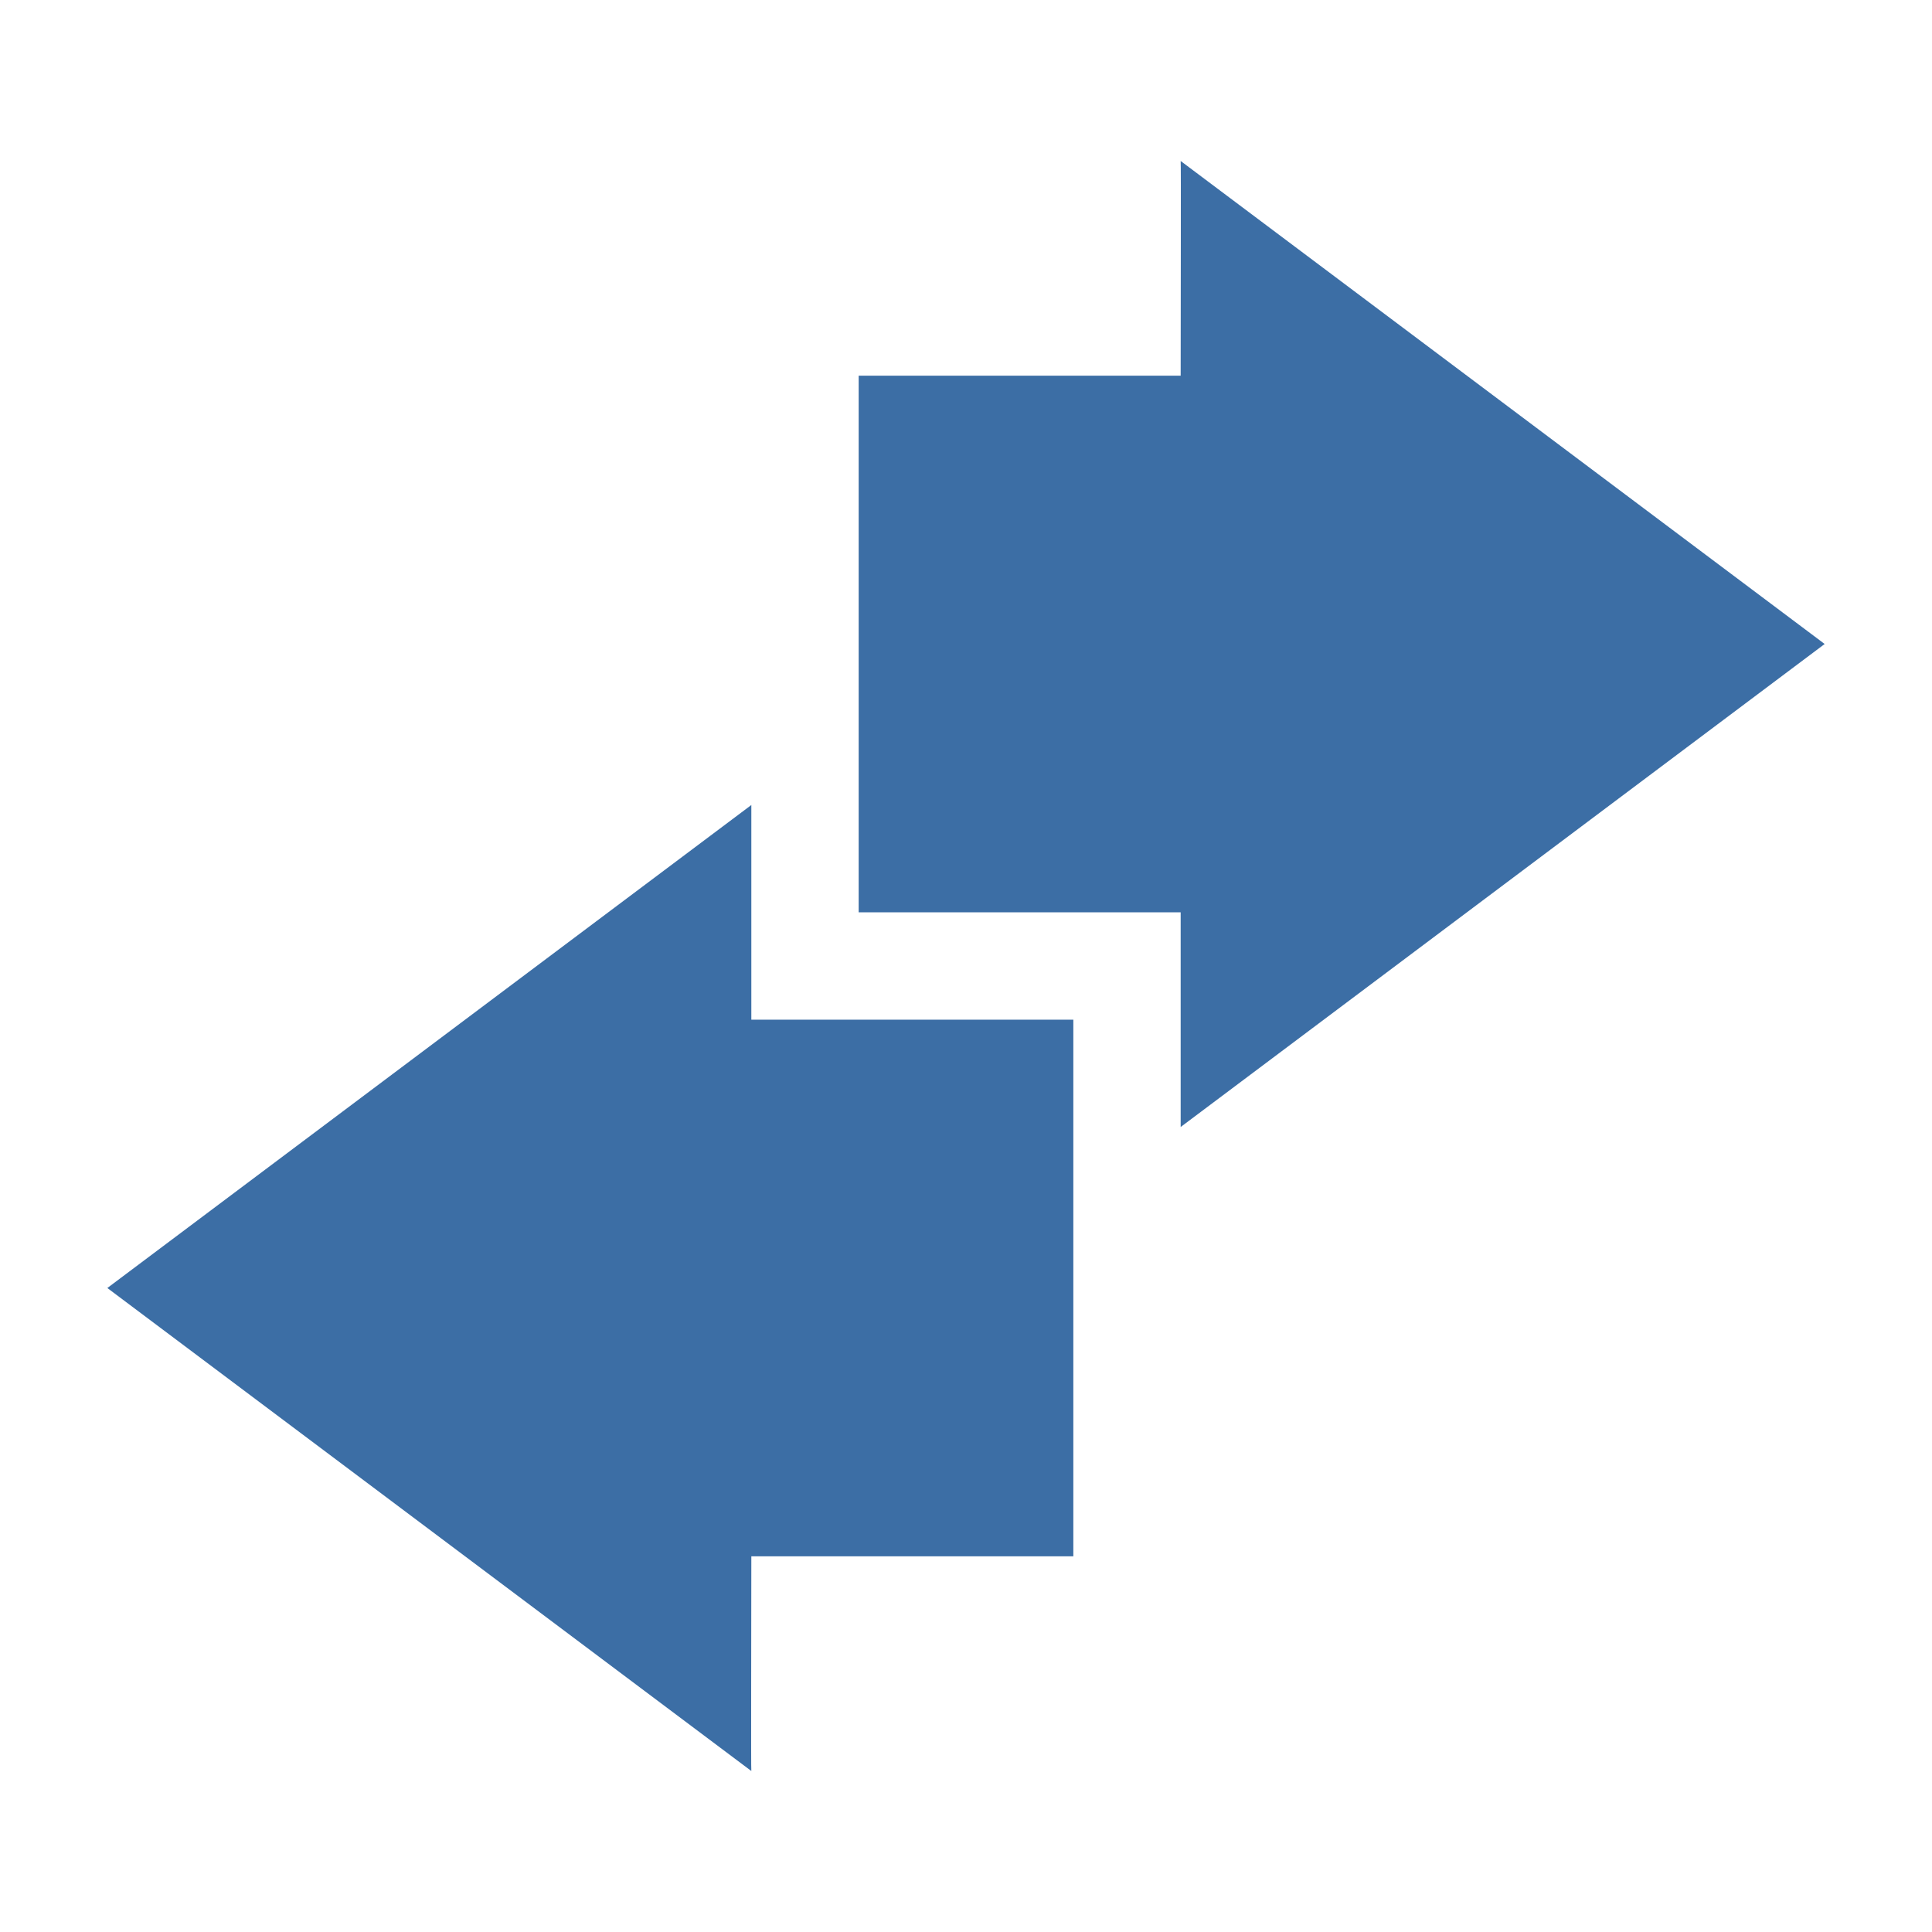
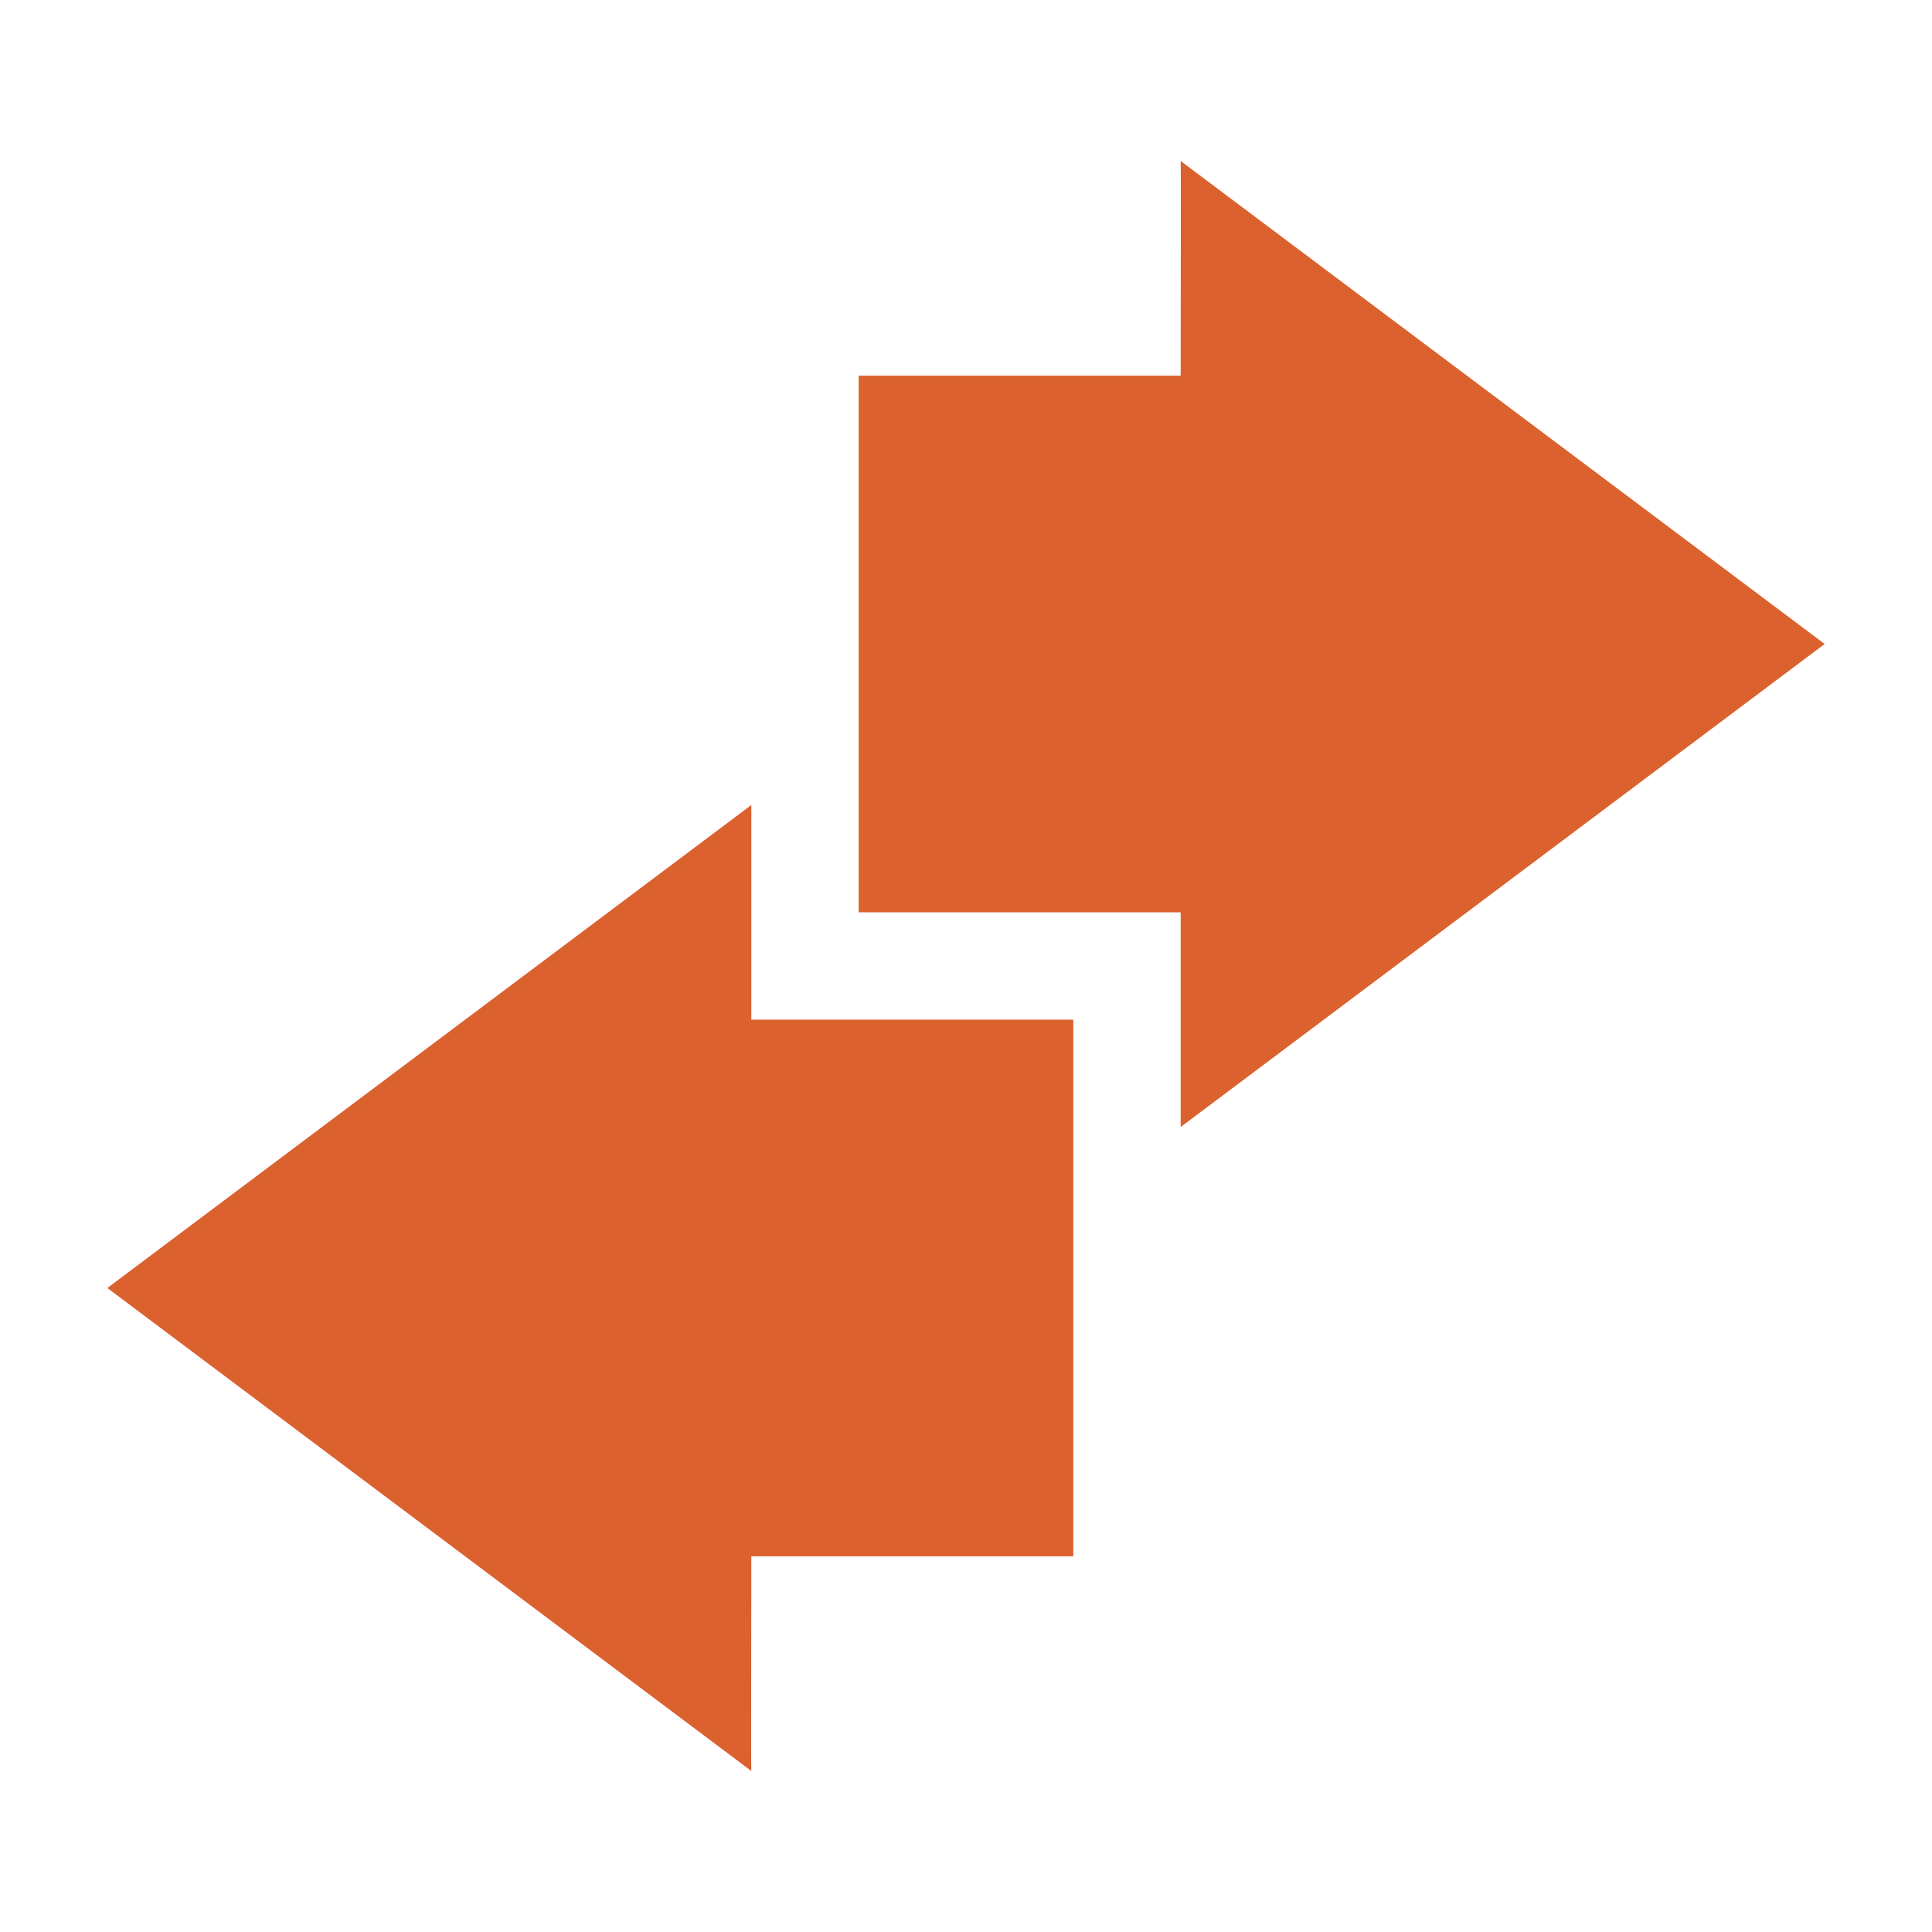
<svg xmlns="http://www.w3.org/2000/svg" width="256" height="256" viewBox="3 3.5 18 18" version="1.1">
-   <g transform="translate(-524,438)" fill="#3c6ea5">
+   <g transform="translate(-524,438)" fill="#db612f">
    <path d="m 534,-427 -6,4.5 6,4.5 c -0.004,-0.003 0,-1.333 0,-2 l 3,0 0,-2.188 0,-0.812 0,-2 -3,0 z" />
    <path d="m 538,-424 6,-4.5 -6,-4.5 c 0.004,0.003 0,1.333 0,2 l -3,0 0,2.188 0,0.812 0,2 3,0 z" />
  </g>
</svg>
